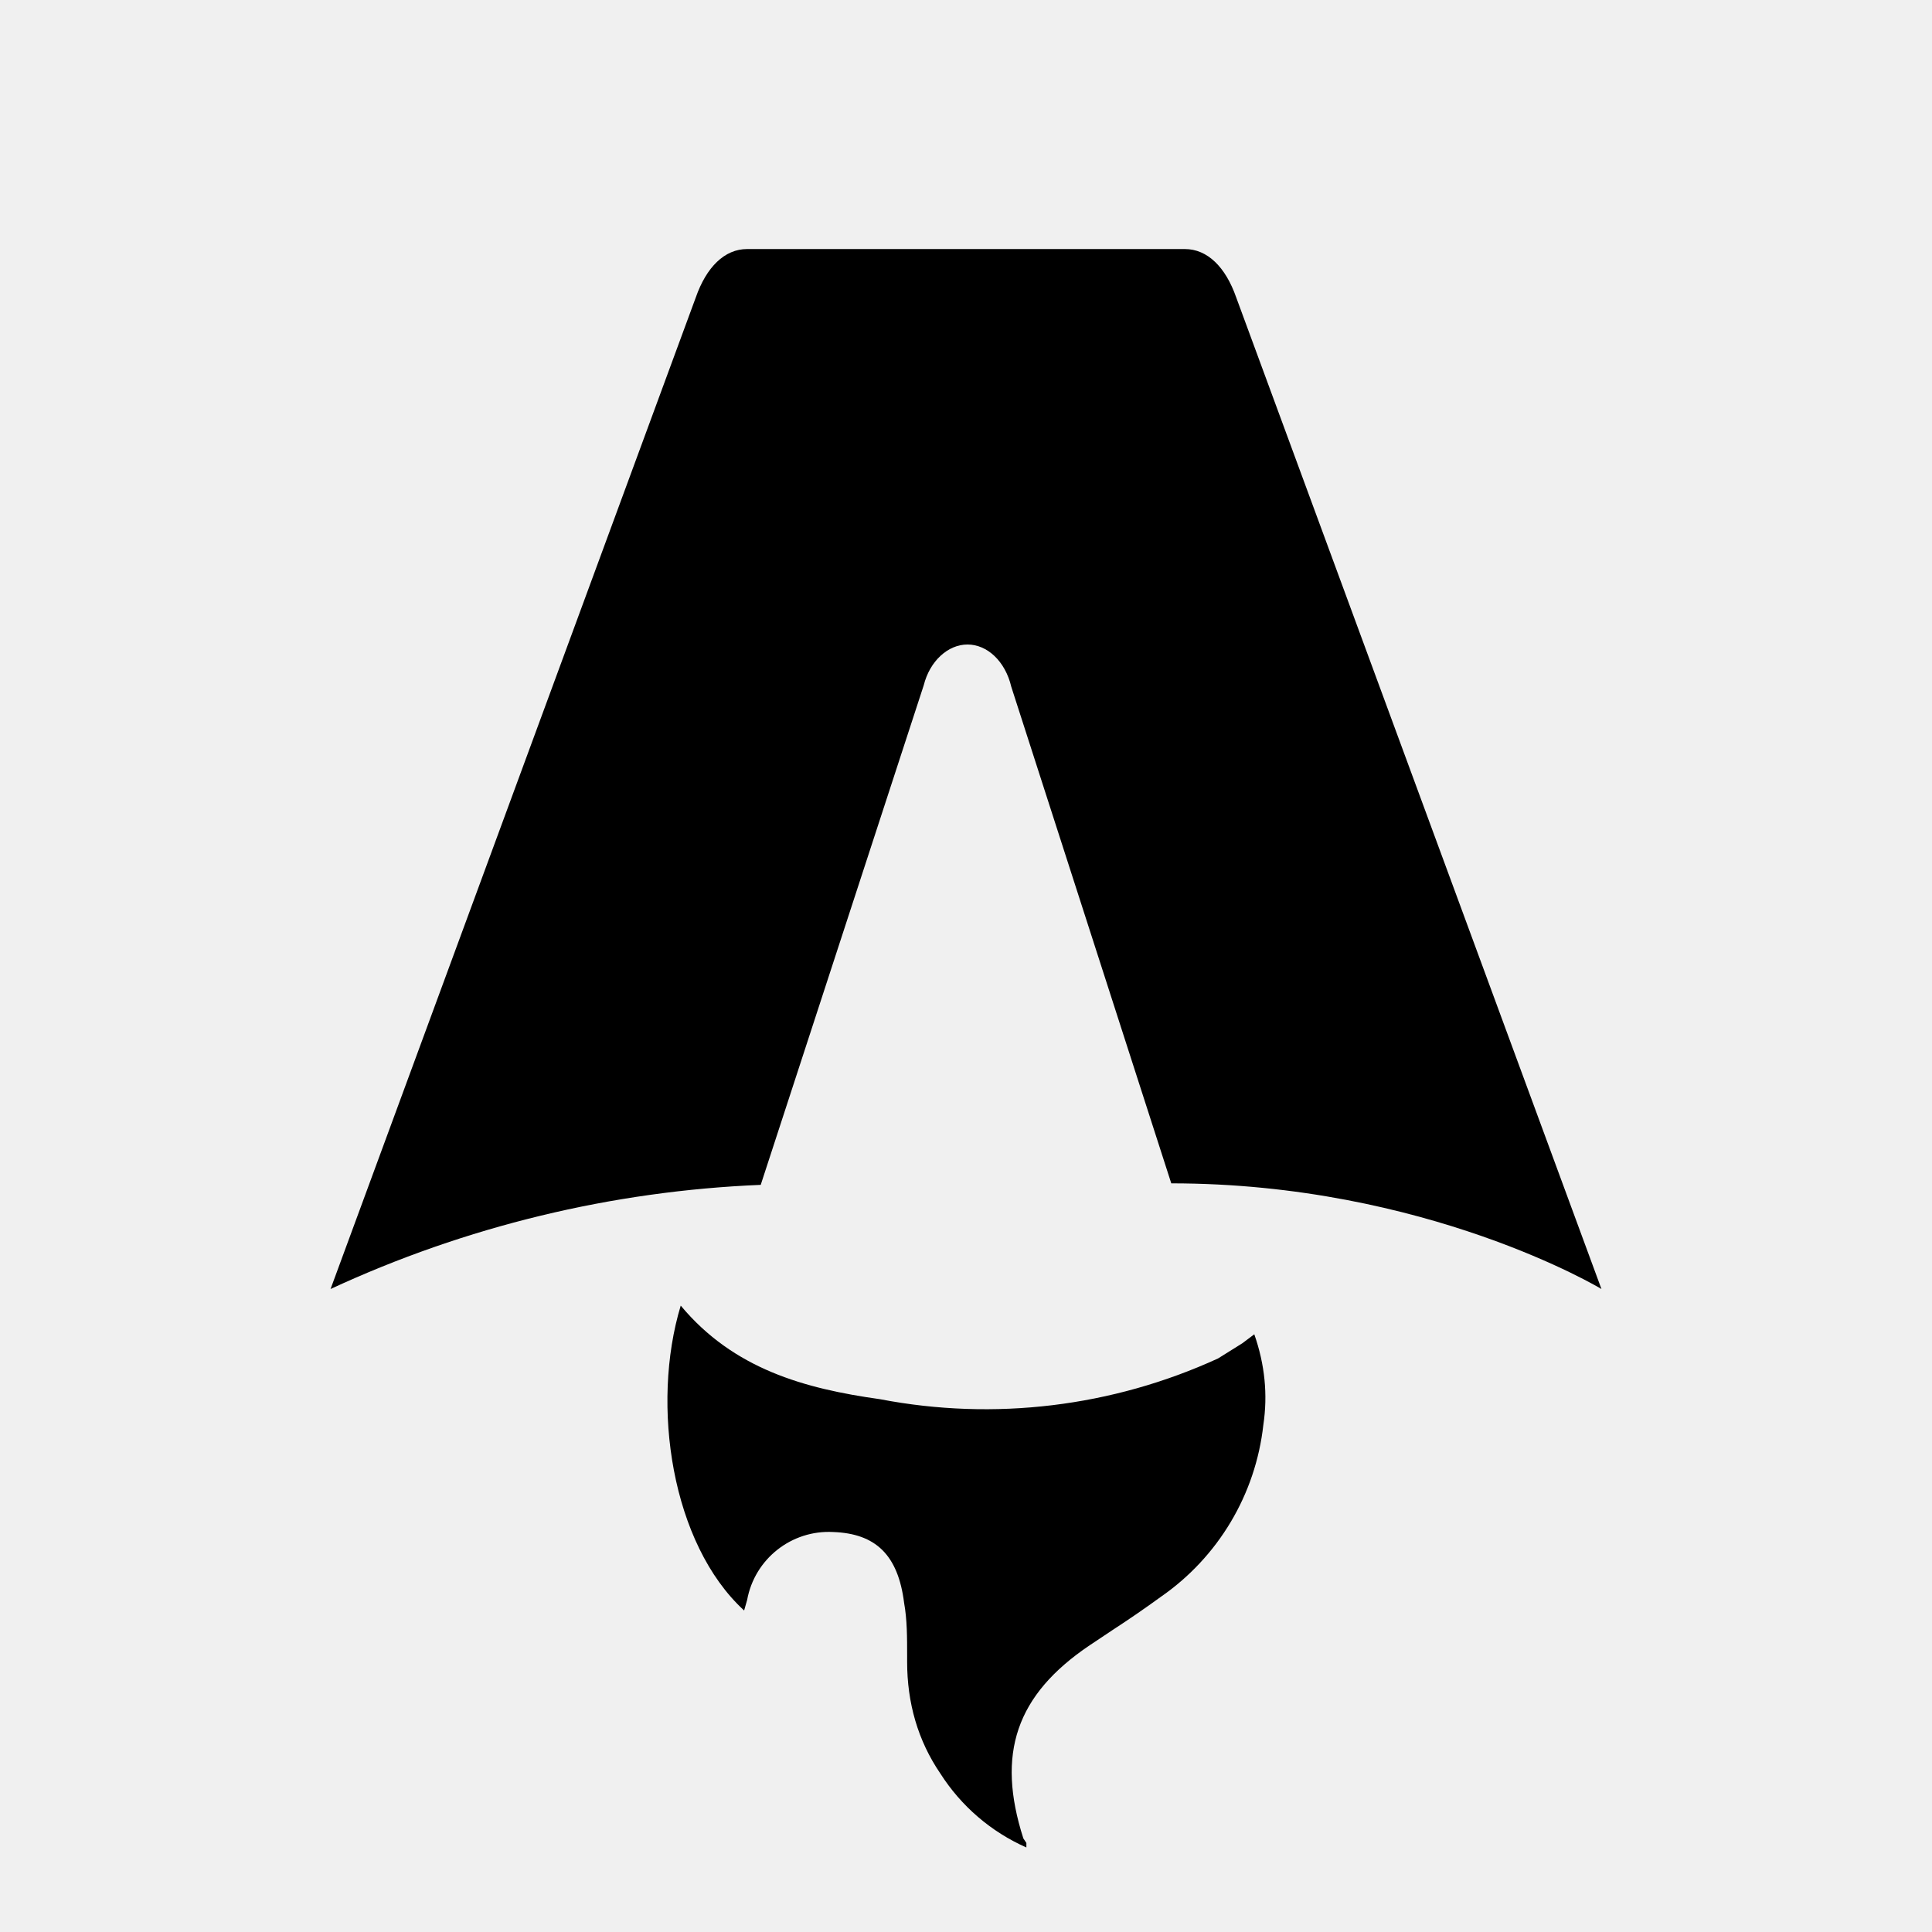
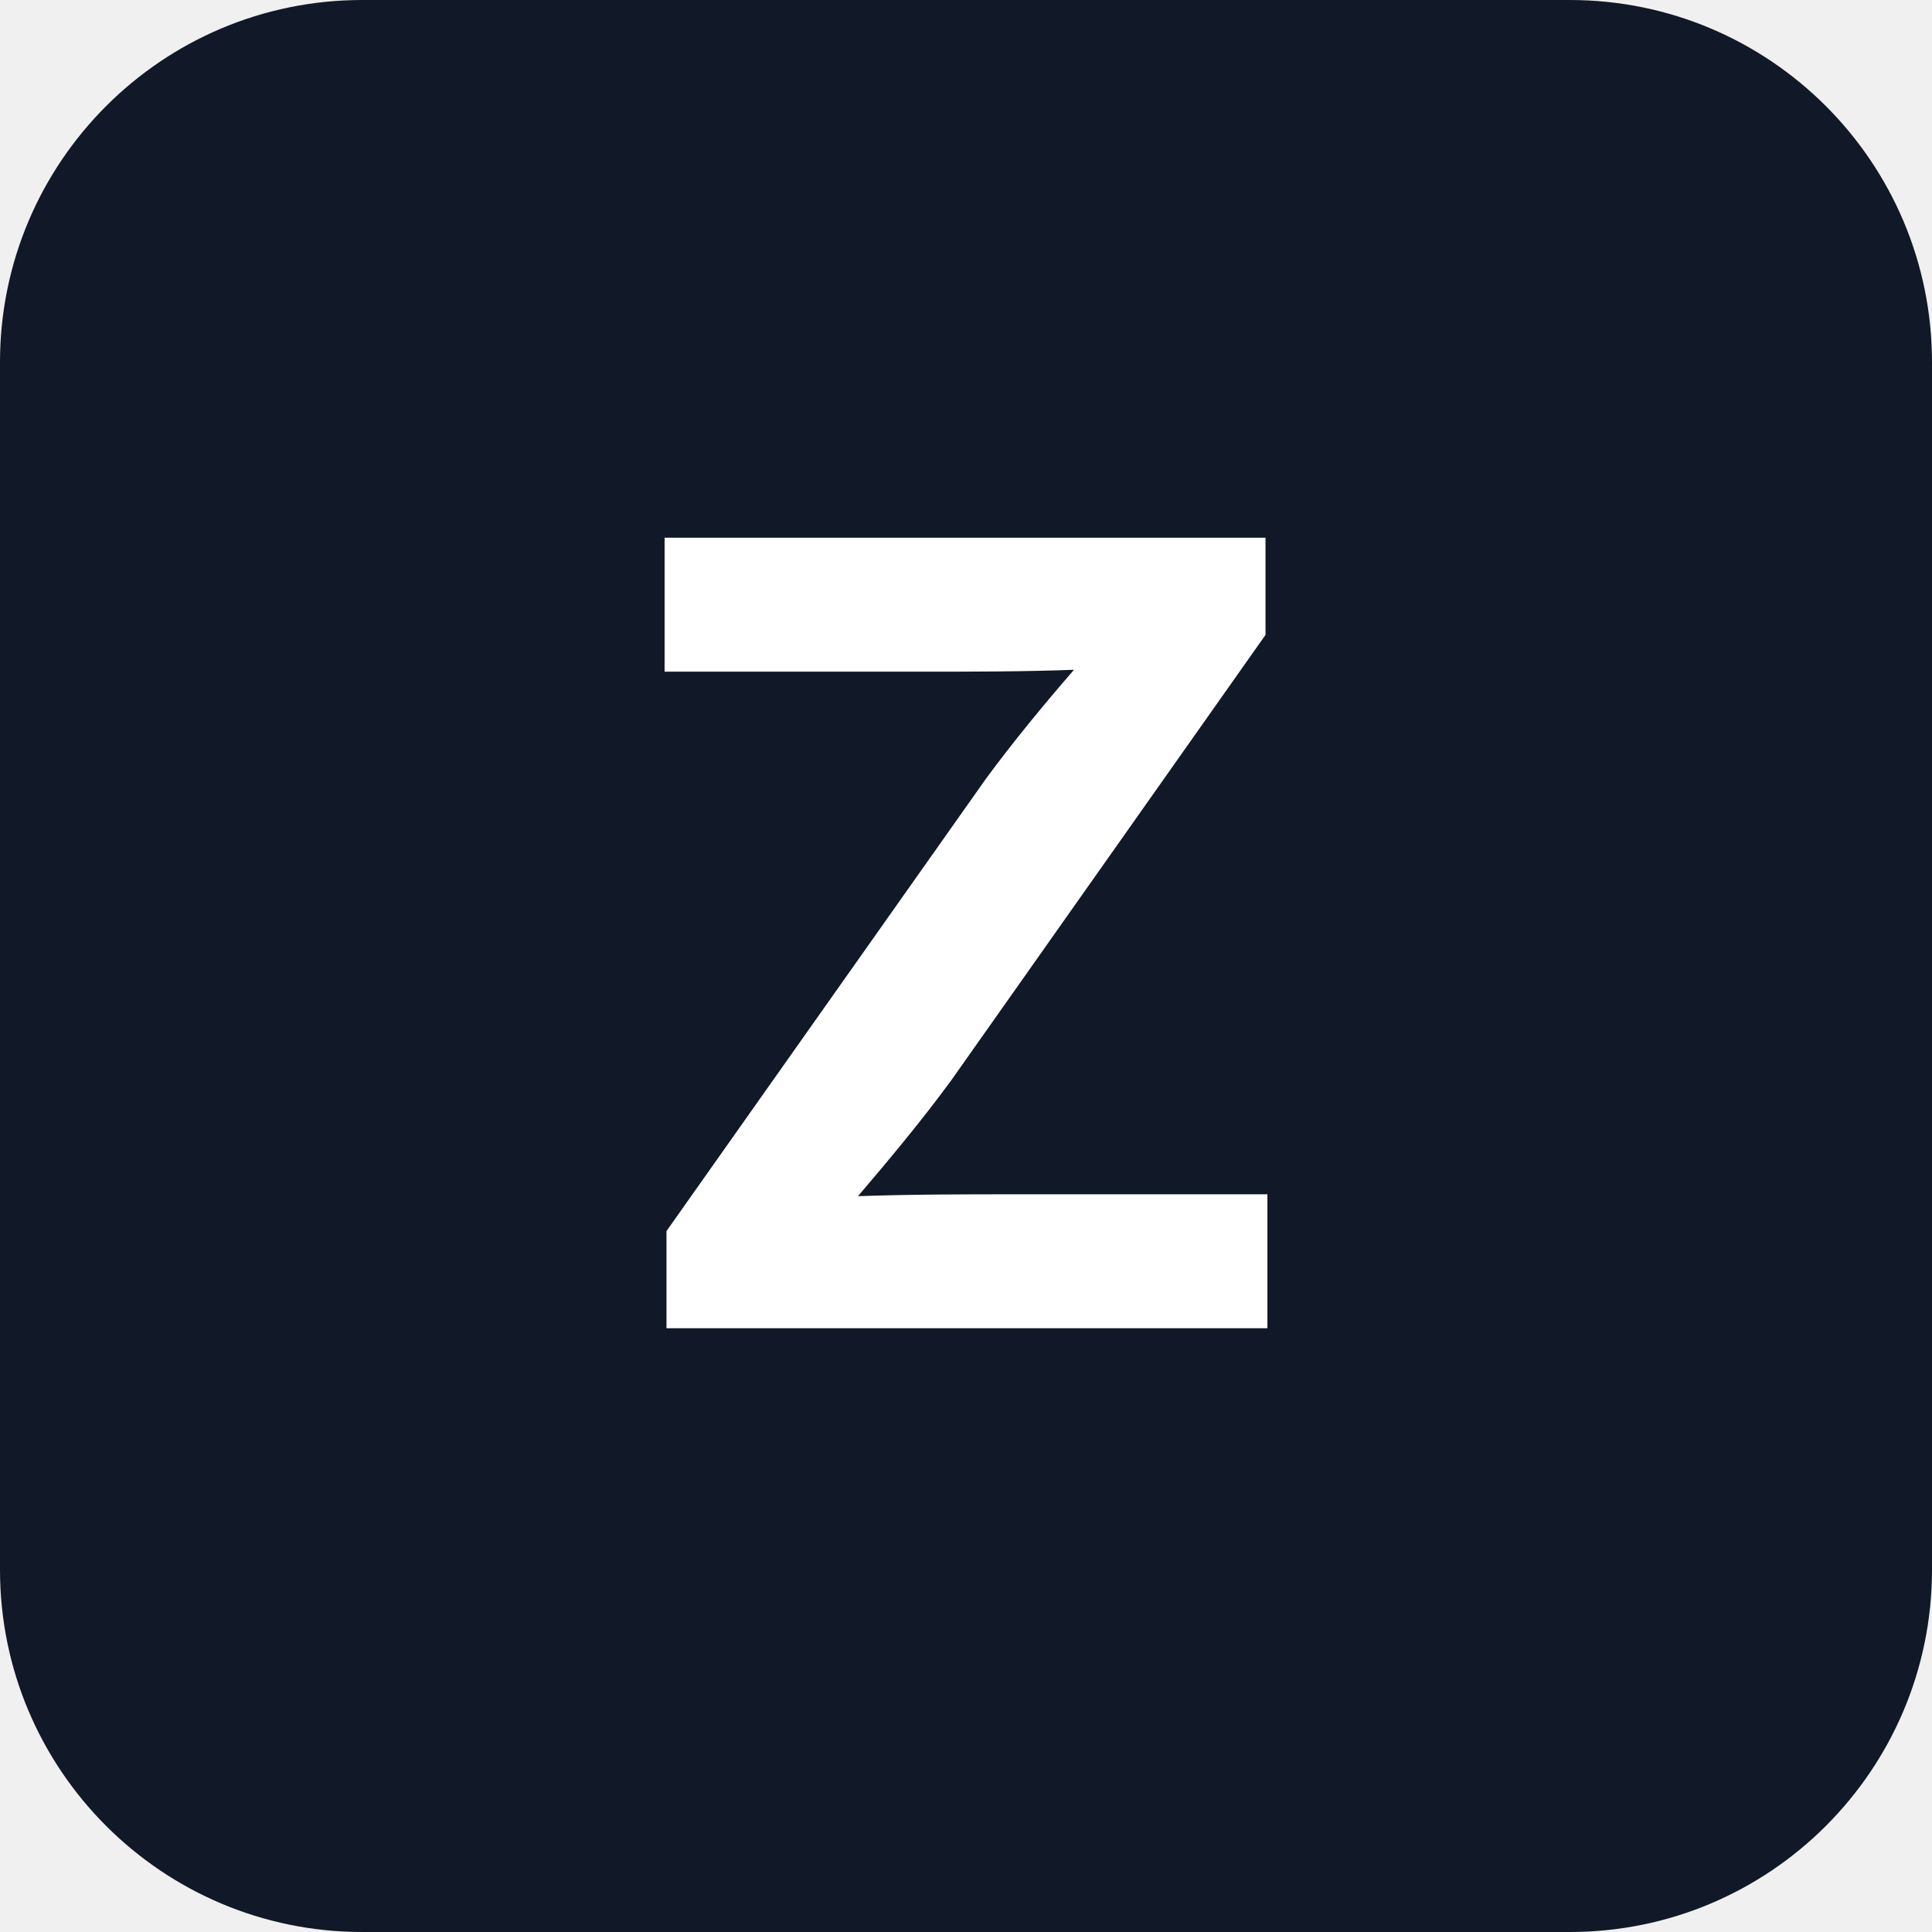
- <svg xmlns="http://www.w3.org/2000/svg" fill="none" viewBox="0 0 128 128">
-   <path d="M50.4 78.5a75.1 75.1 0 0 0-28.5 6.9l24.2-65.7c.7-2 1.9-3.2 3.4-3.2h29c1.5 0 2.7 1.2 3.4 3.2l24.2 65.7s-11.6-7-28.5-7L67 45.5c-.4-1.7-1.6-2.8-2.9-2.8-1.3 0-2.5 1.1-2.9 2.7L50.4 78.5Zm-1.1 28.2Zm-4.2-20.2c-2 6.6-.6 15.8 4.2 20.2a17.5 17.5 0 0 1 .2-.7 5.5 5.5 0 0 1 5.7-4.5c2.8.1 4.3 1.5 4.7 4.7.2 1.1.2 2.3.2 3.5v.4c0 2.7.7 5.2 2.2 7.4a13 13 0 0 0 5.7 4.9v-.3l-.2-.3c-1.8-5.6-.5-9.5 4.4-12.8l1.5-1a73 73 0 0 0 3.2-2.2 16 16 0 0 0 6.8-11.4c.3-2 .1-4-.6-6l-.8.6-1.6 1a37 37 0 0 1-22.4 2.7c-5-.7-9.7-2-13.2-6.2Z" />
-   <style>
-         path { fill: #000; }
-         @media (prefers-color-scheme: dark) {
-             path { fill: #FFF; }
-         }
-     </style>
+ <svg xmlns="http://www.w3.org/2000/svg" viewBox="0 0 32 32">
+   <rect width="32" height="32" rx="6" fill="#111827" />
+   <text x="16" y="22" text-anchor="middle" font-family="system-ui, -apple-system, sans-serif" font-size="18" font-weight="700" fill="white">Z</text>
</svg>
